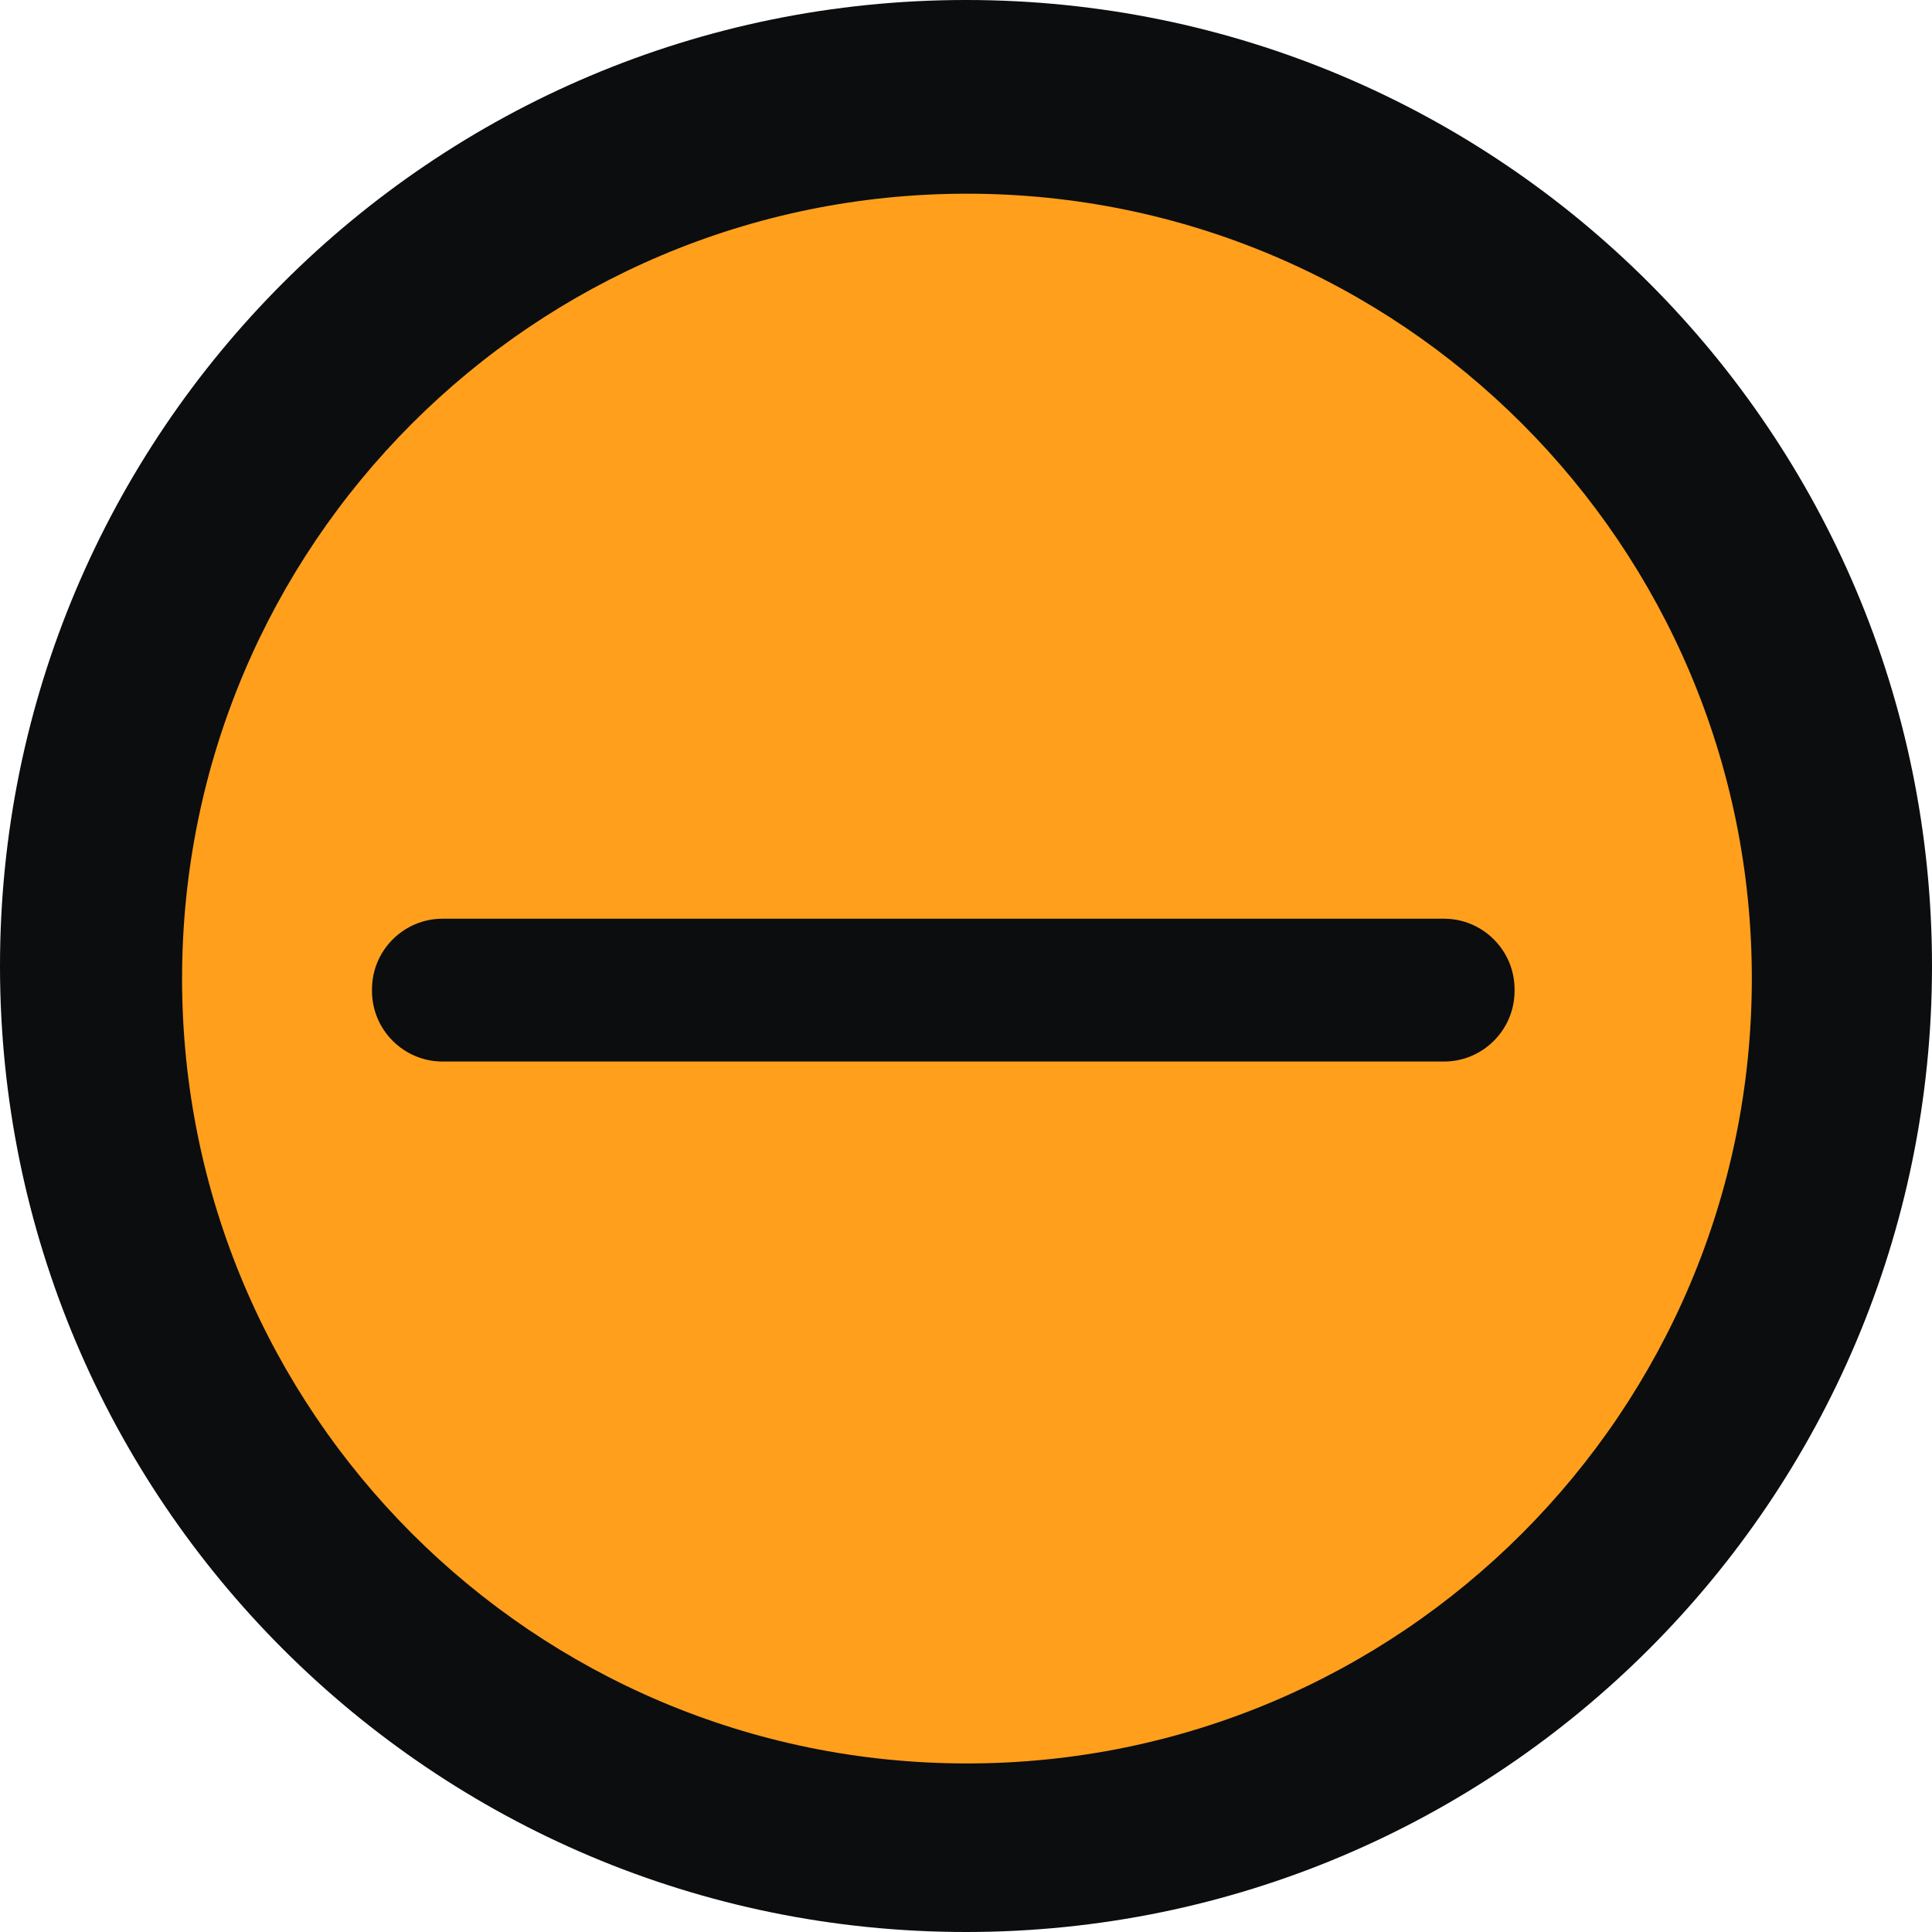
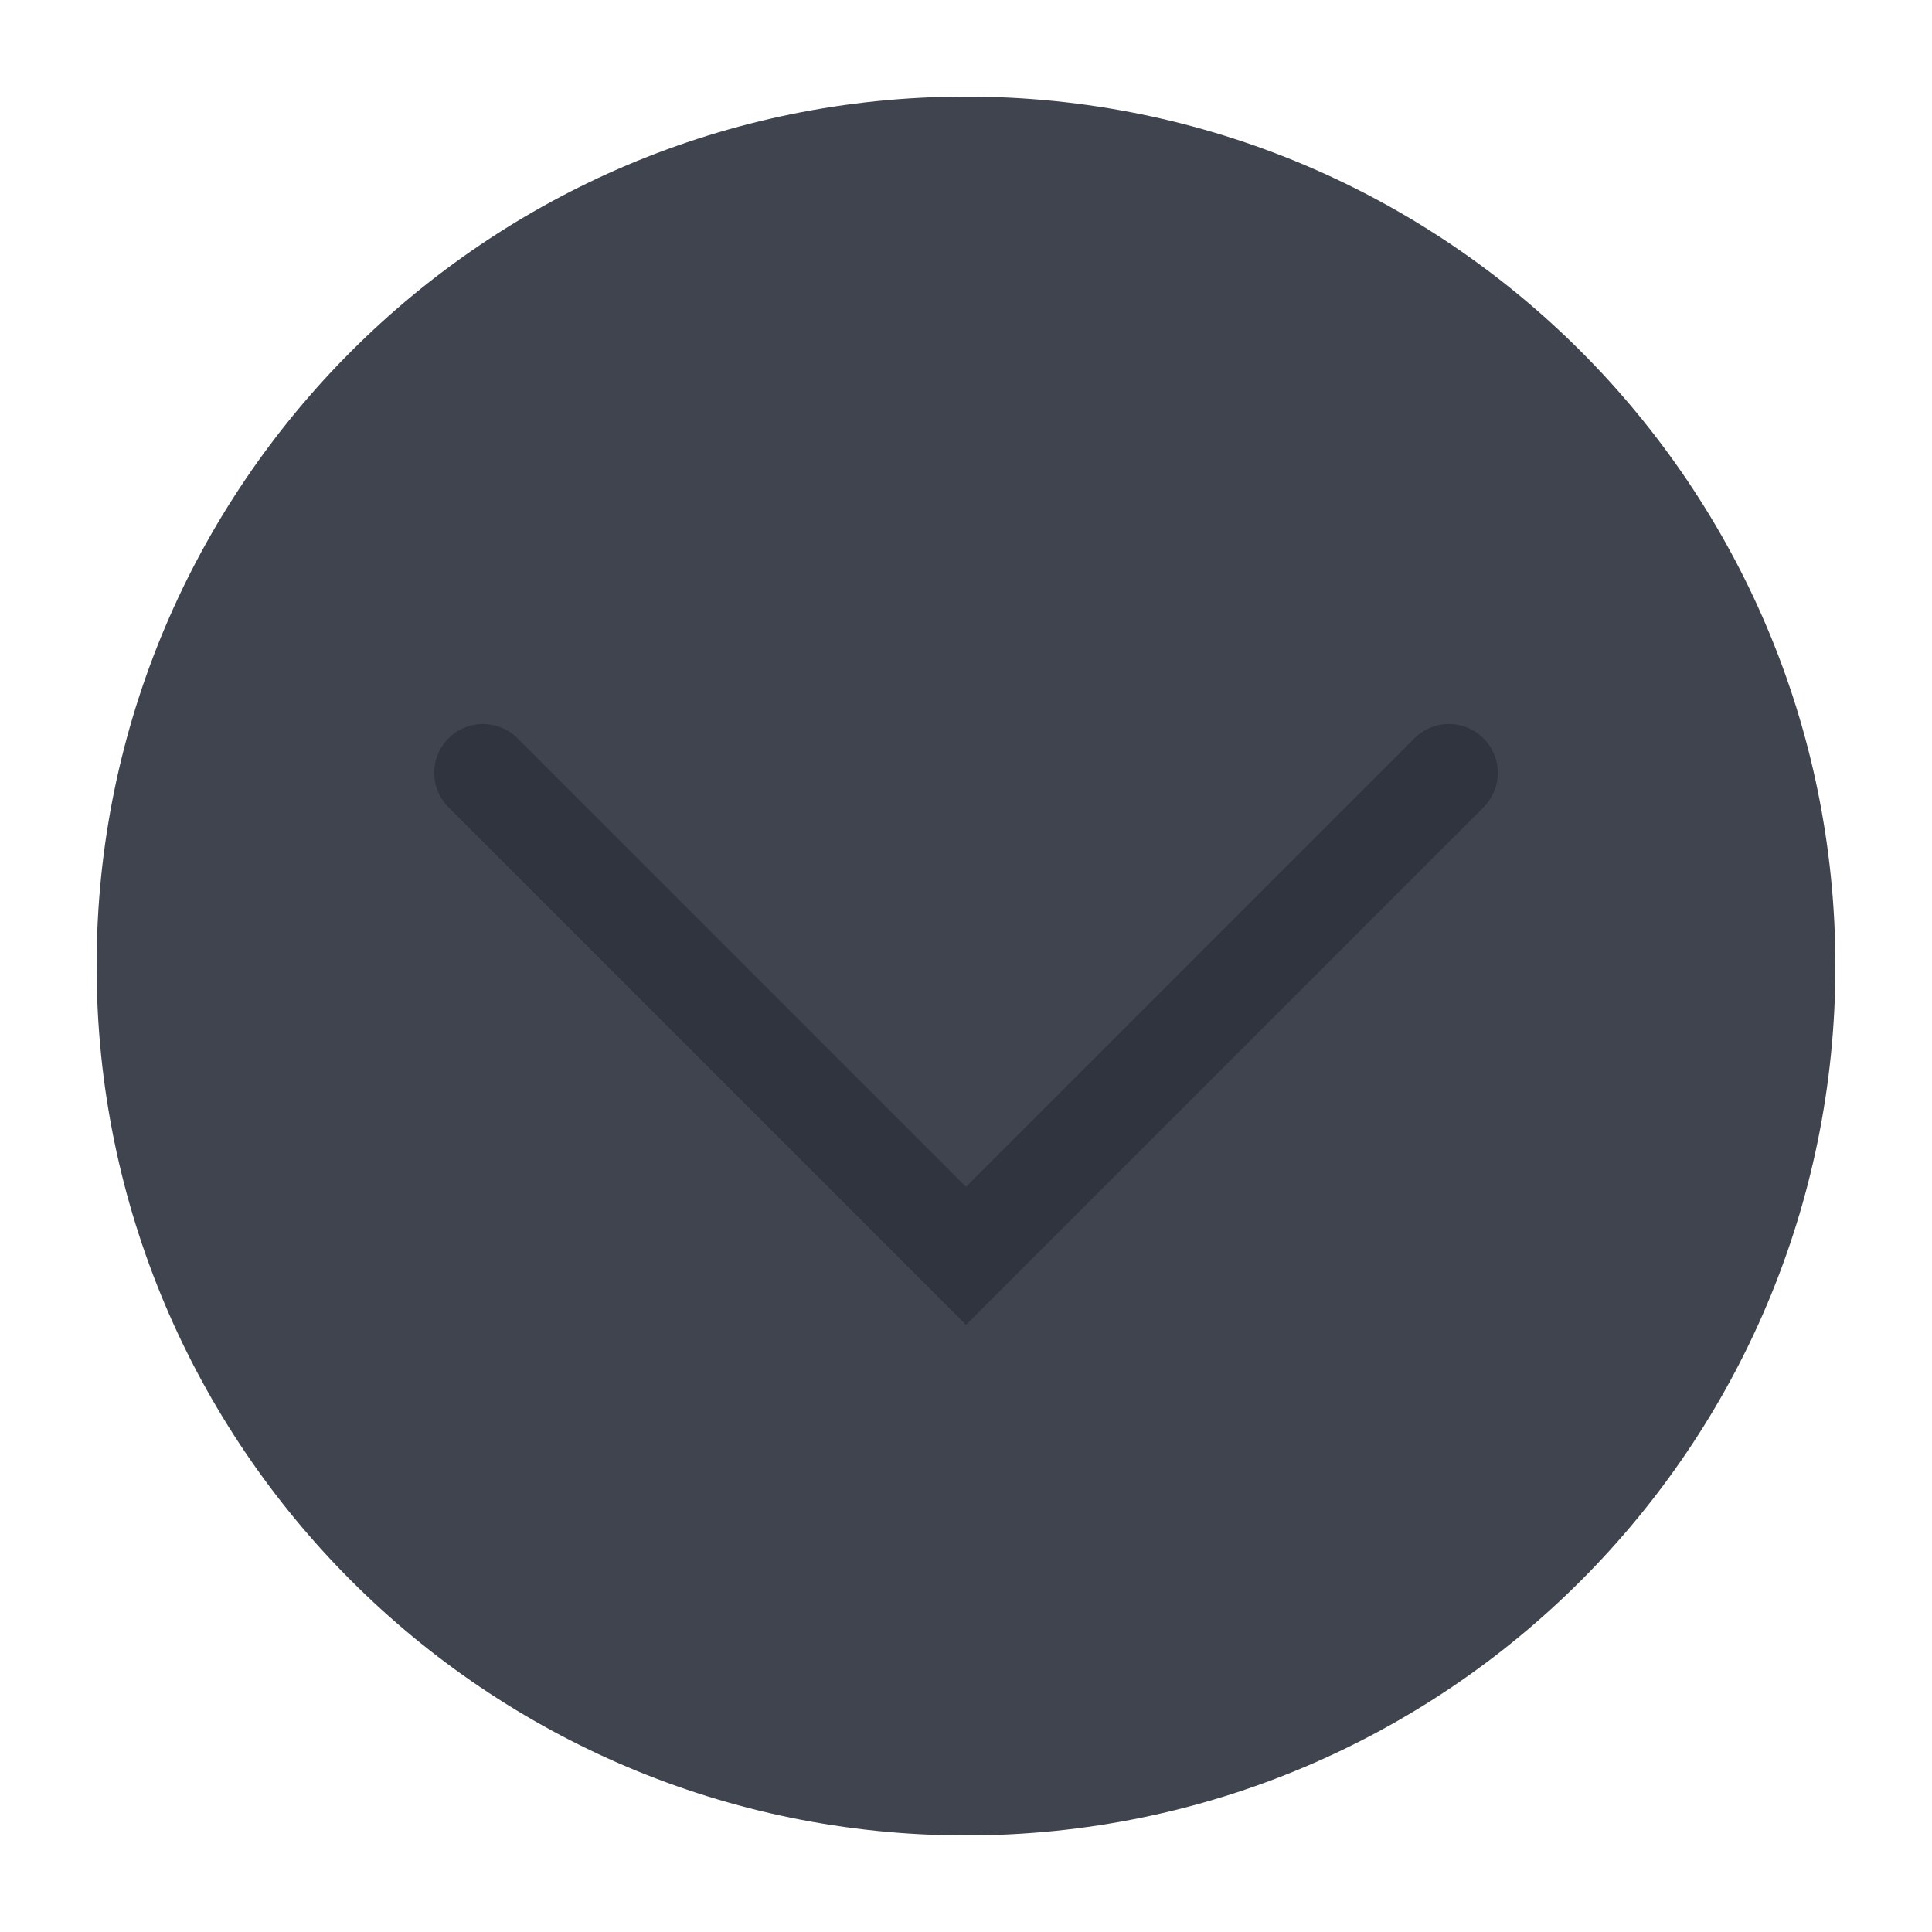
<svg xmlns="http://www.w3.org/2000/svg" viewBox="0 0 50 50" version="1.2" baseProfile="tiny">
  <defs>
</defs>
  <g fill="none" stroke="black" stroke-width="1" fill-rule="evenodd" stroke-linecap="square" stroke-linejoin="bevel">
-     <g fill="#0b0d0f" fill-opacity="1" stroke="none" transform="matrix(0.054832,0,0,-0.0548326,-1.46489,50.5174)" font-family="Noto Sans" font-size="10" font-weight="400" font-style="normal">
-       <path vector-effect="none" fill-rule="evenodd" d="M482.653,9.436 C734.461,9.436 938.591,213.566 938.591,465.372 C938.591,717.174 734.461,921.303 482.653,921.303 C230.847,921.303 26.716,717.174 26.716,465.372 C26.716,213.566 230.847,9.436 482.653,9.436 " />
+     <g fill="#40444f" fill-opacity="1" stroke="none" transform="matrix(2.5,0,0,2.5,2.5,2.5)" font-family="Noto Sans" font-size="10" font-weight="400" font-style="normal">
+       <circle cx="9" cy="9" r="9" />
    </g>
-     <g fill="#ff9f1c" fill-opacity="1" stroke="none" transform="matrix(0.054832,0,0,-0.0548326,-1.46489,50.5174)" font-family="Noto Sans" font-size="10" font-weight="400" font-style="normal">
-       <path vector-effect="none" fill-rule="evenodd" d="M483.104,88.989 C687.697,88.989 853.552,254.844 853.552,459.439 C853.552,664.03 687.697,829.884 483.104,829.884 C278.512,829.884 112.653,664.03 112.653,459.439 C112.653,254.844 278.512,88.989 483.104,88.989 " />
-     </g>
-     <g fill="#0b0d0f" fill-opacity="1" stroke="none" transform="matrix(0.054832,0,0,-0.0548326,-1.46489,50.5174)" font-family="Noto Sans" font-size="10" font-weight="400" font-style="normal">
-       <path vector-effect="none" fill-rule="evenodd" d="M235.562,487.686 L708.295,487.686 C726.592,487.686 741.56,472.723 741.56,454.422 L741.56,453.545 C741.56,435.244 726.592,420.28 708.295,420.28 L235.562,420.28 C217.264,420.28 202.297,435.244 202.297,453.545 L202.297,454.422 C202.297,472.723 217.264,487.686 235.562,487.686 " />
+     <g fill="none" stroke="#2f343f" stroke-opacity="1" stroke-width="1.01" stroke-linecap="round" stroke-linejoin="miter" stroke-miterlimit="2" transform="matrix(2.5,0,0,2.5,2.5,2.5)" font-family="Noto Sans" font-size="10" font-weight="400" font-style="normal">
+       <polyline fill="none" vector-effect="none" points="4,7 9,12 14,7 " />
    </g>
    <g fill="none" stroke="#000000" stroke-opacity="1" stroke-width="1" stroke-linecap="square" stroke-linejoin="bevel" transform="matrix(1,0,0,1,0,0)" font-family="Noto Sans" font-size="10" font-weight="400" font-style="normal">
</g>
  </g>
</svg>
